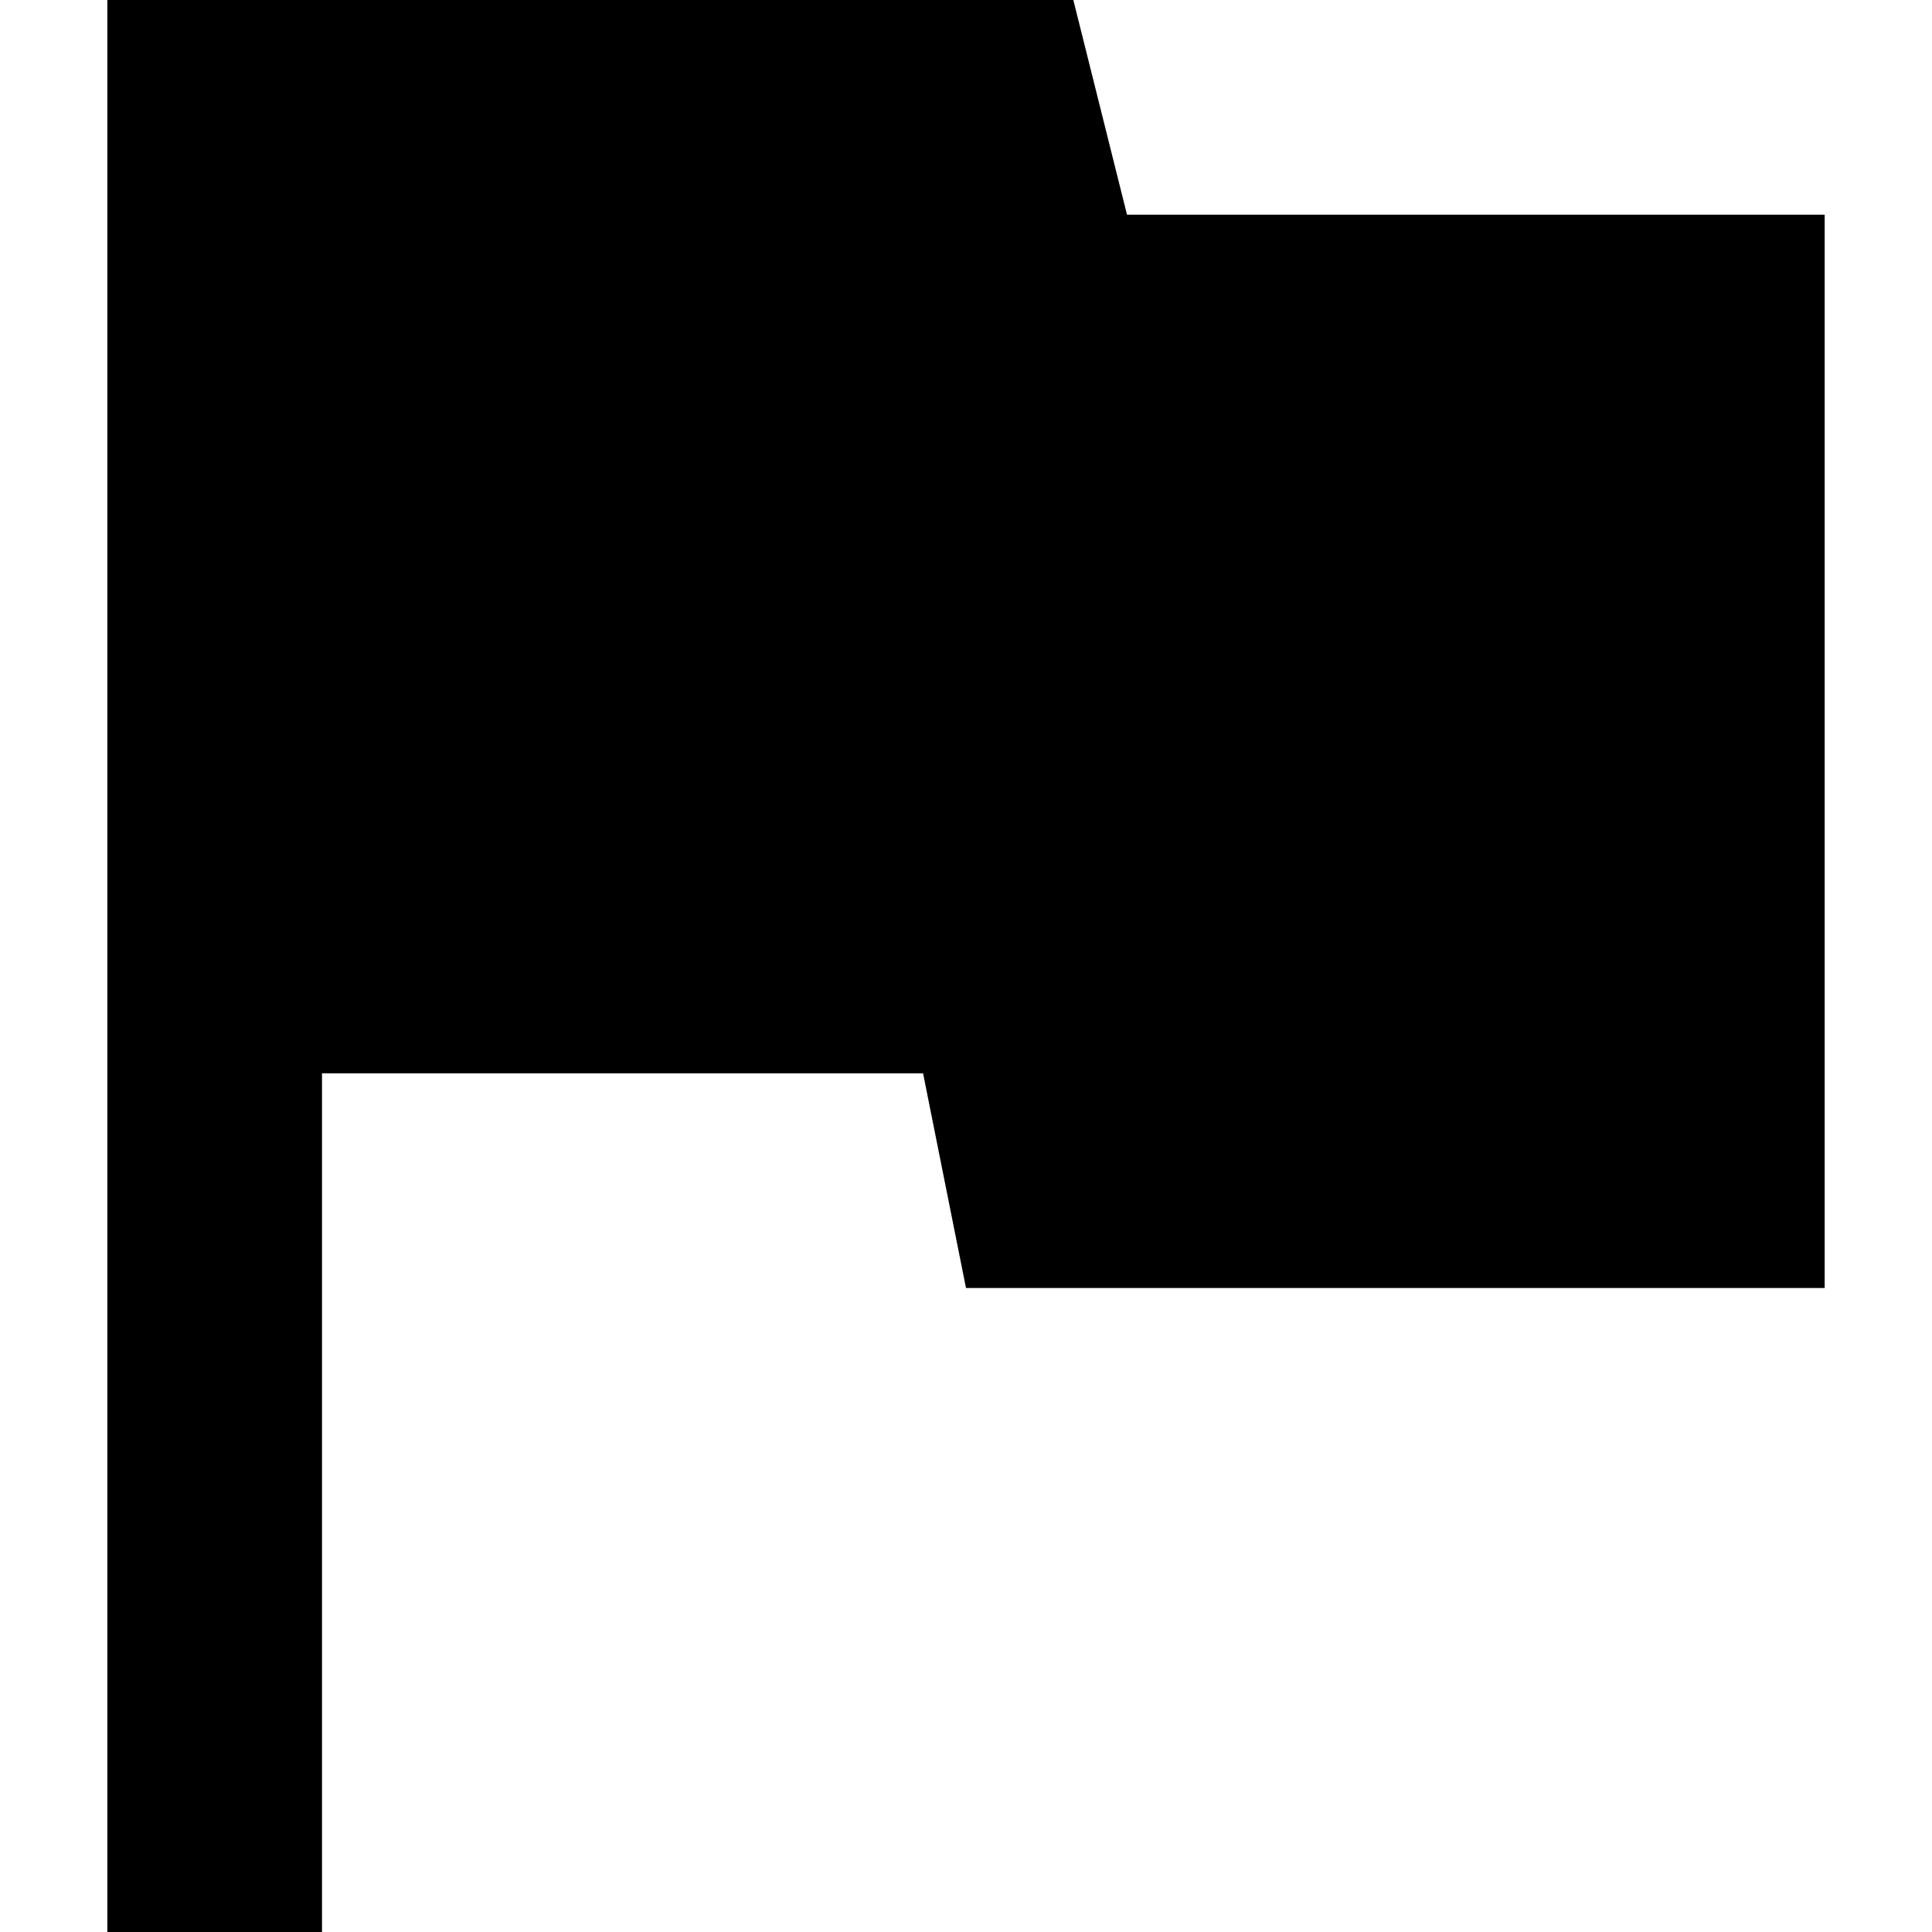
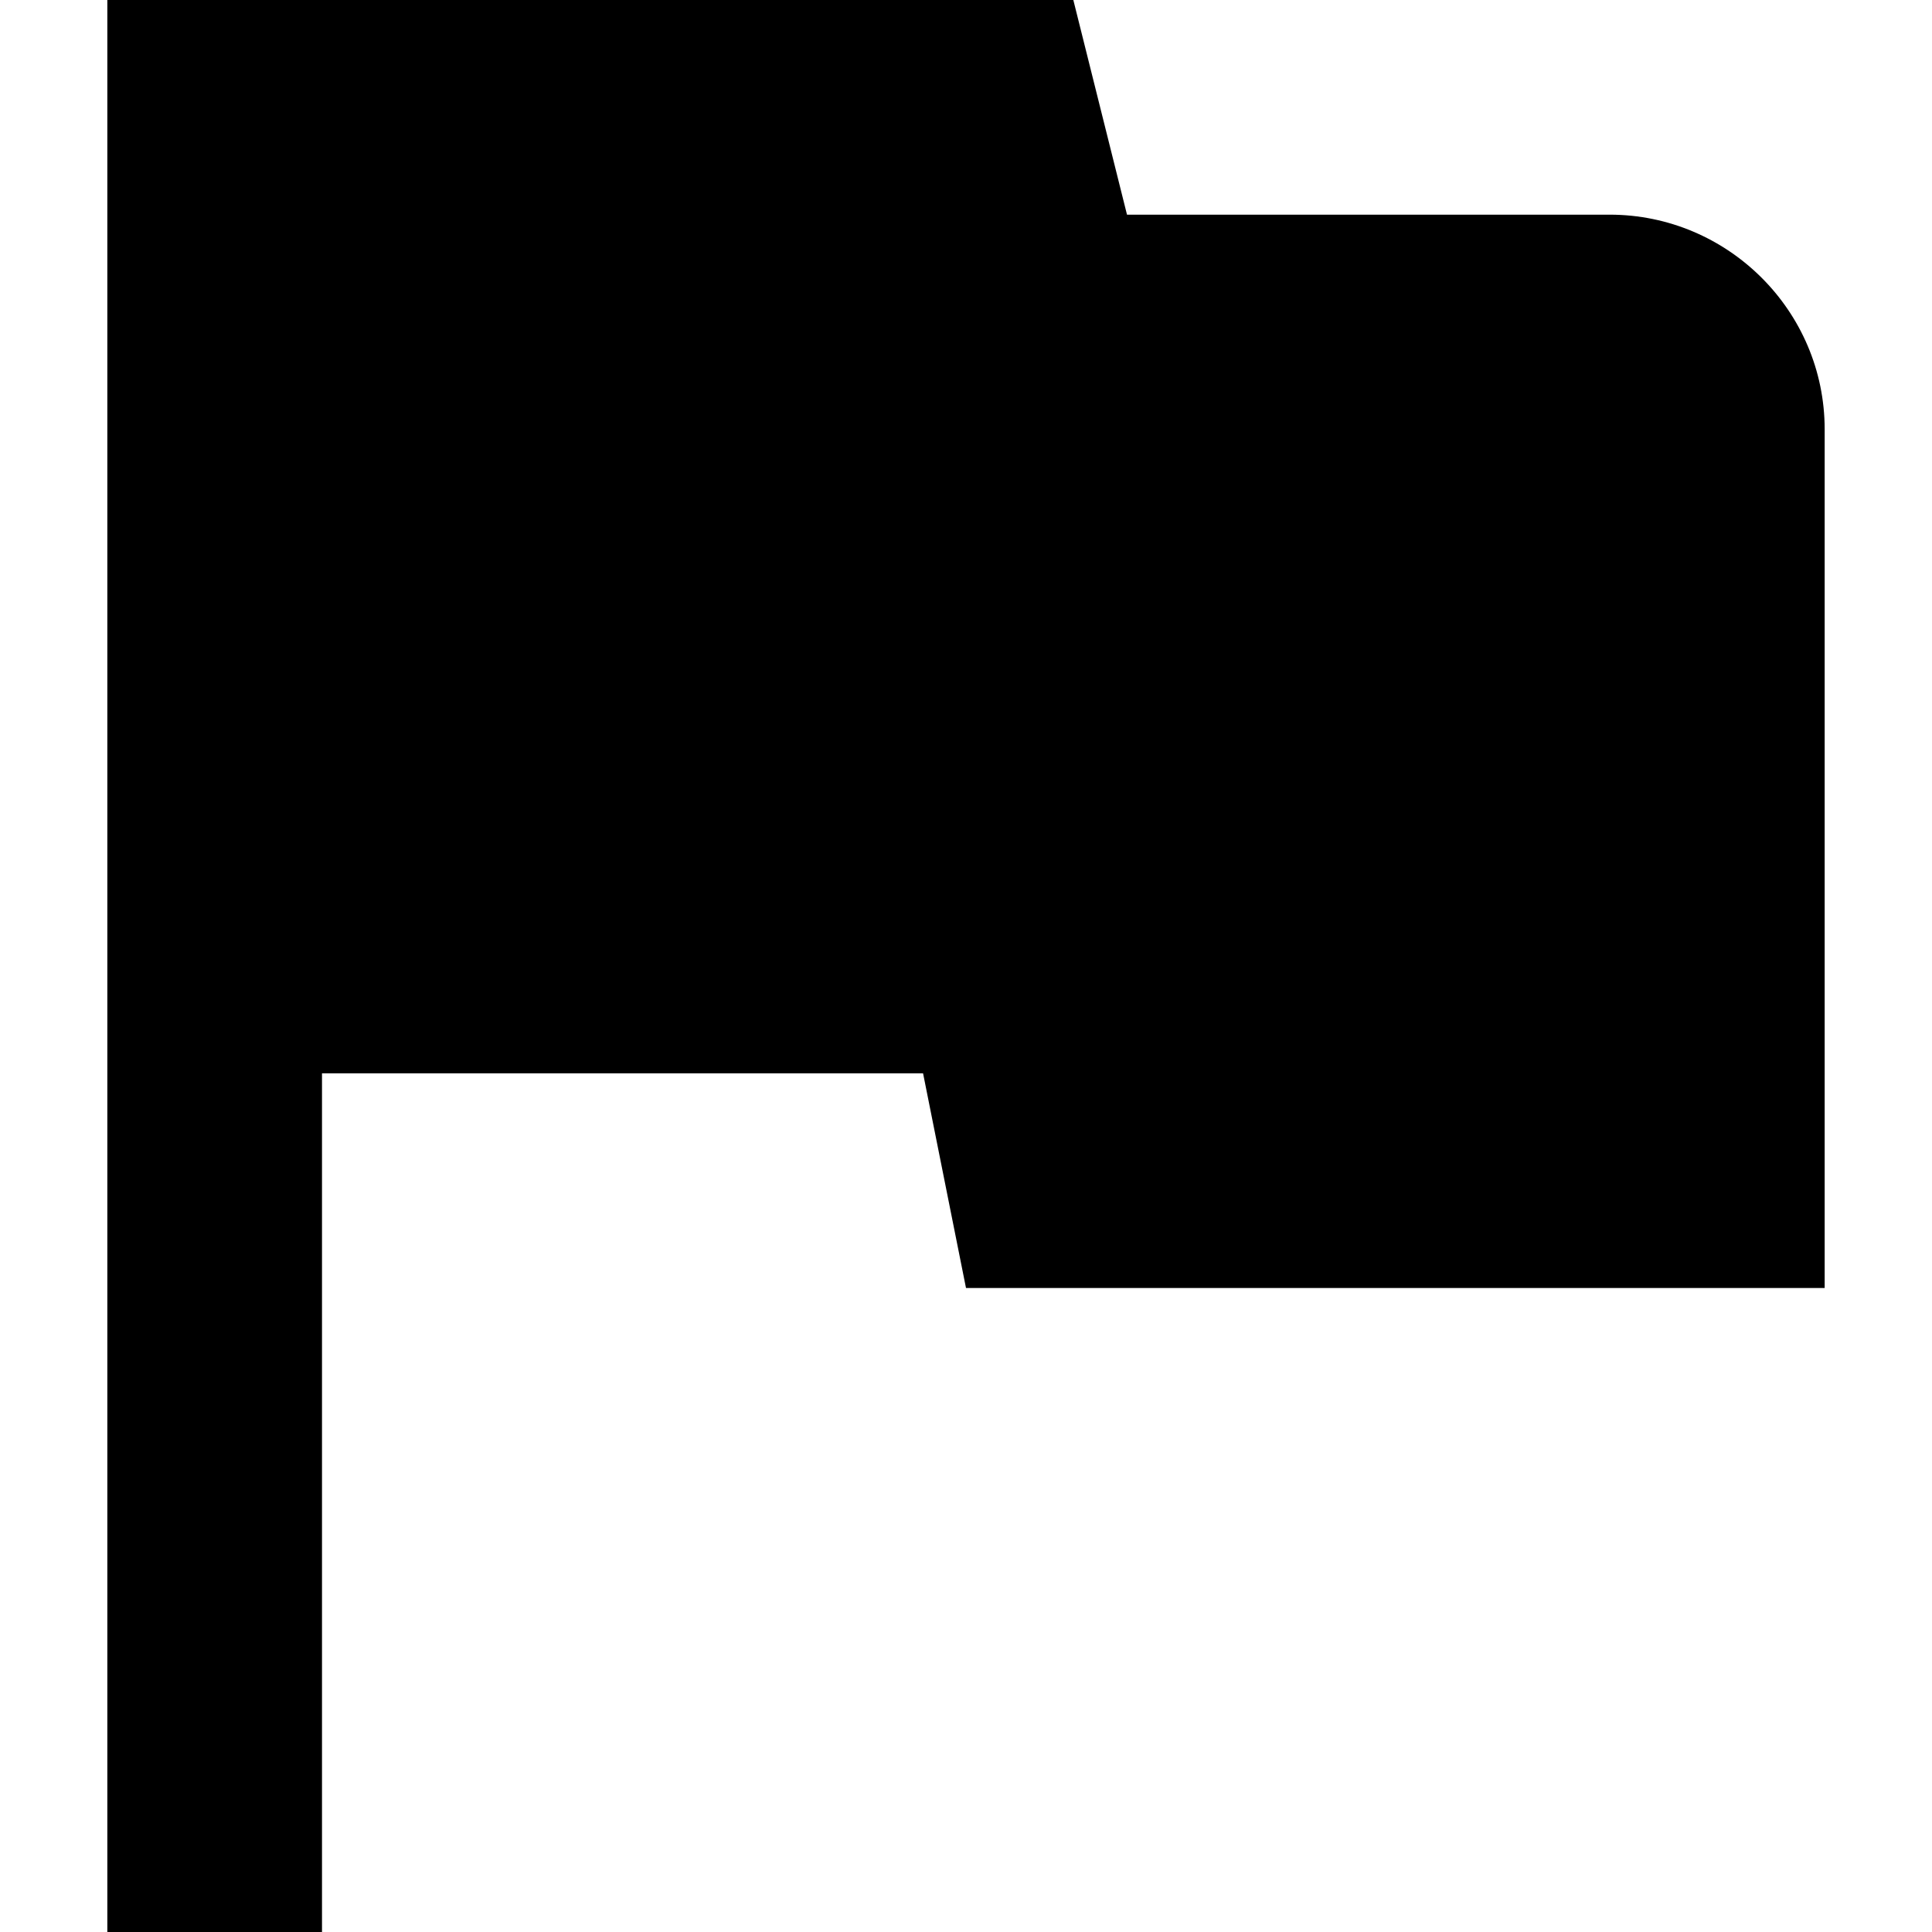
<svg xmlns="http://www.w3.org/2000/svg" width="18" height="18" viewBox="0 0 18 18">
-   <polygon fill="#000000" fill-rule="evenodd" points="1 0 1 18 3 18 3 10 8.6 10 9 12 17 12 17 2 10.5 2 10 0" />
+   <path fill="#000000" fill-rule="evenodd" d="M1,0 L1,18 L3,18 L3,10 L8.6,10 L9,12 L17,12 L17,4 C17,2.895 16.096,2 14.997,2 L10.5,2 L10,0 L1,0 Z" />
</svg>
